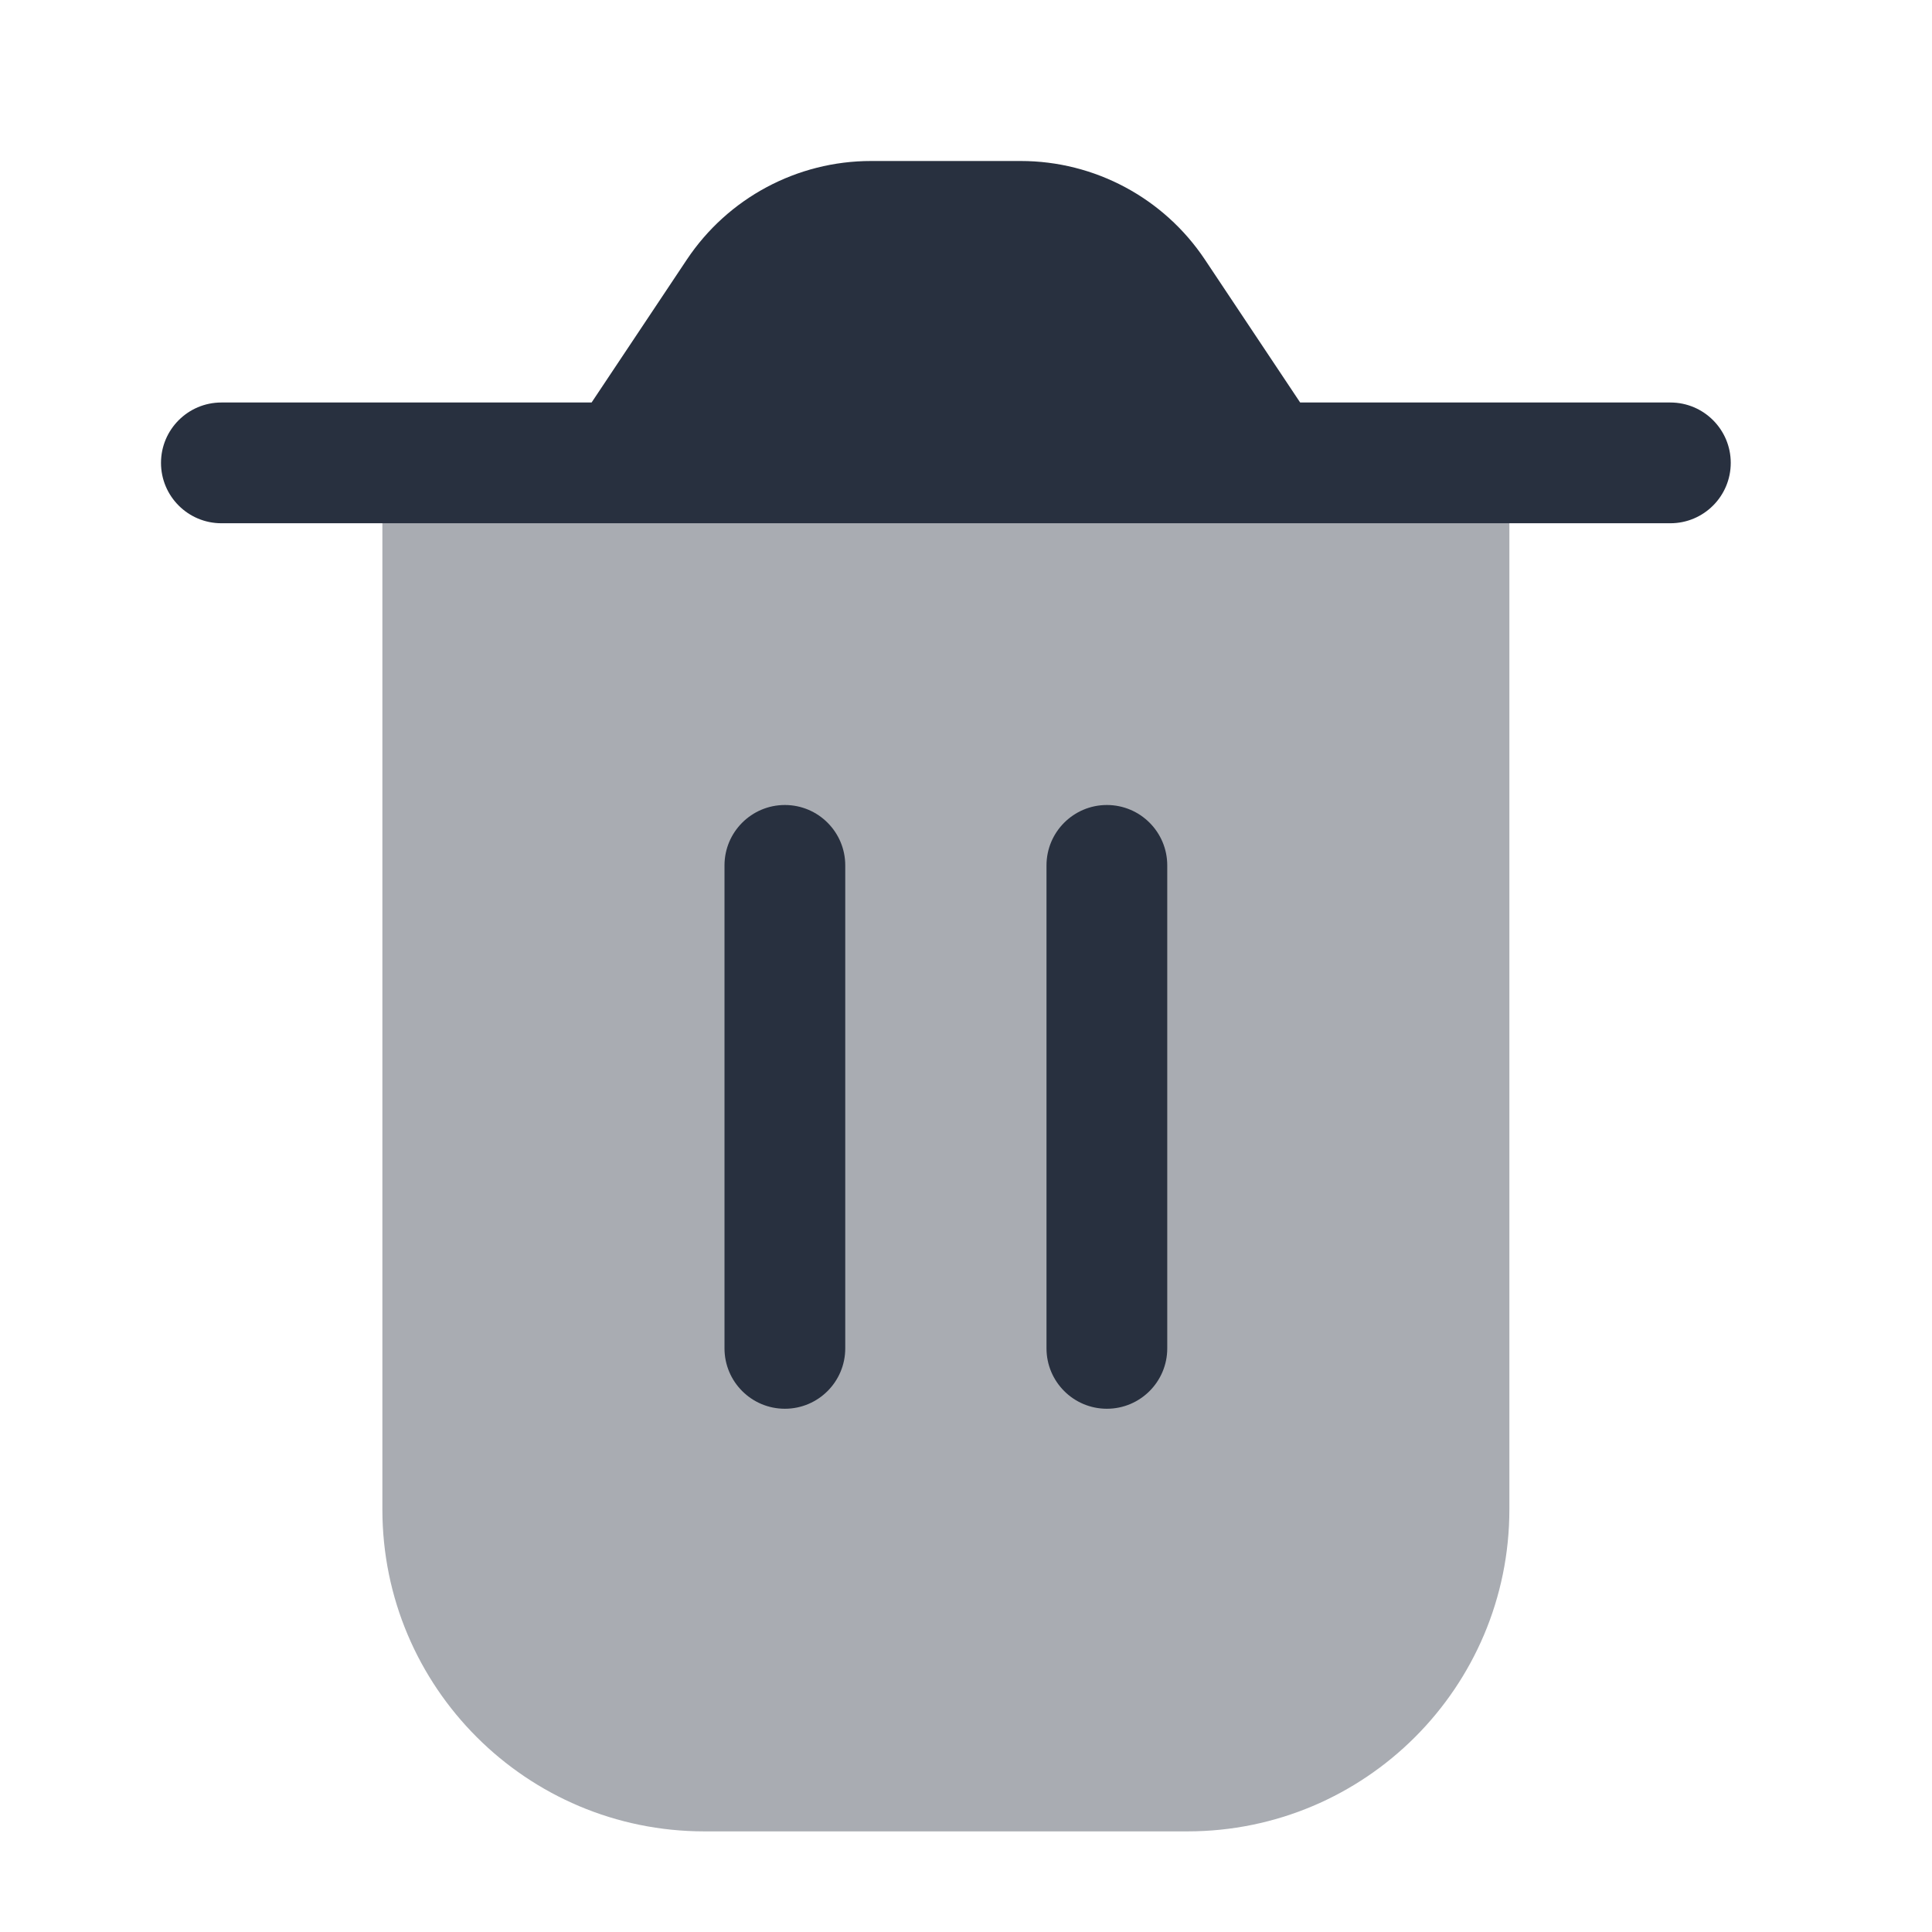
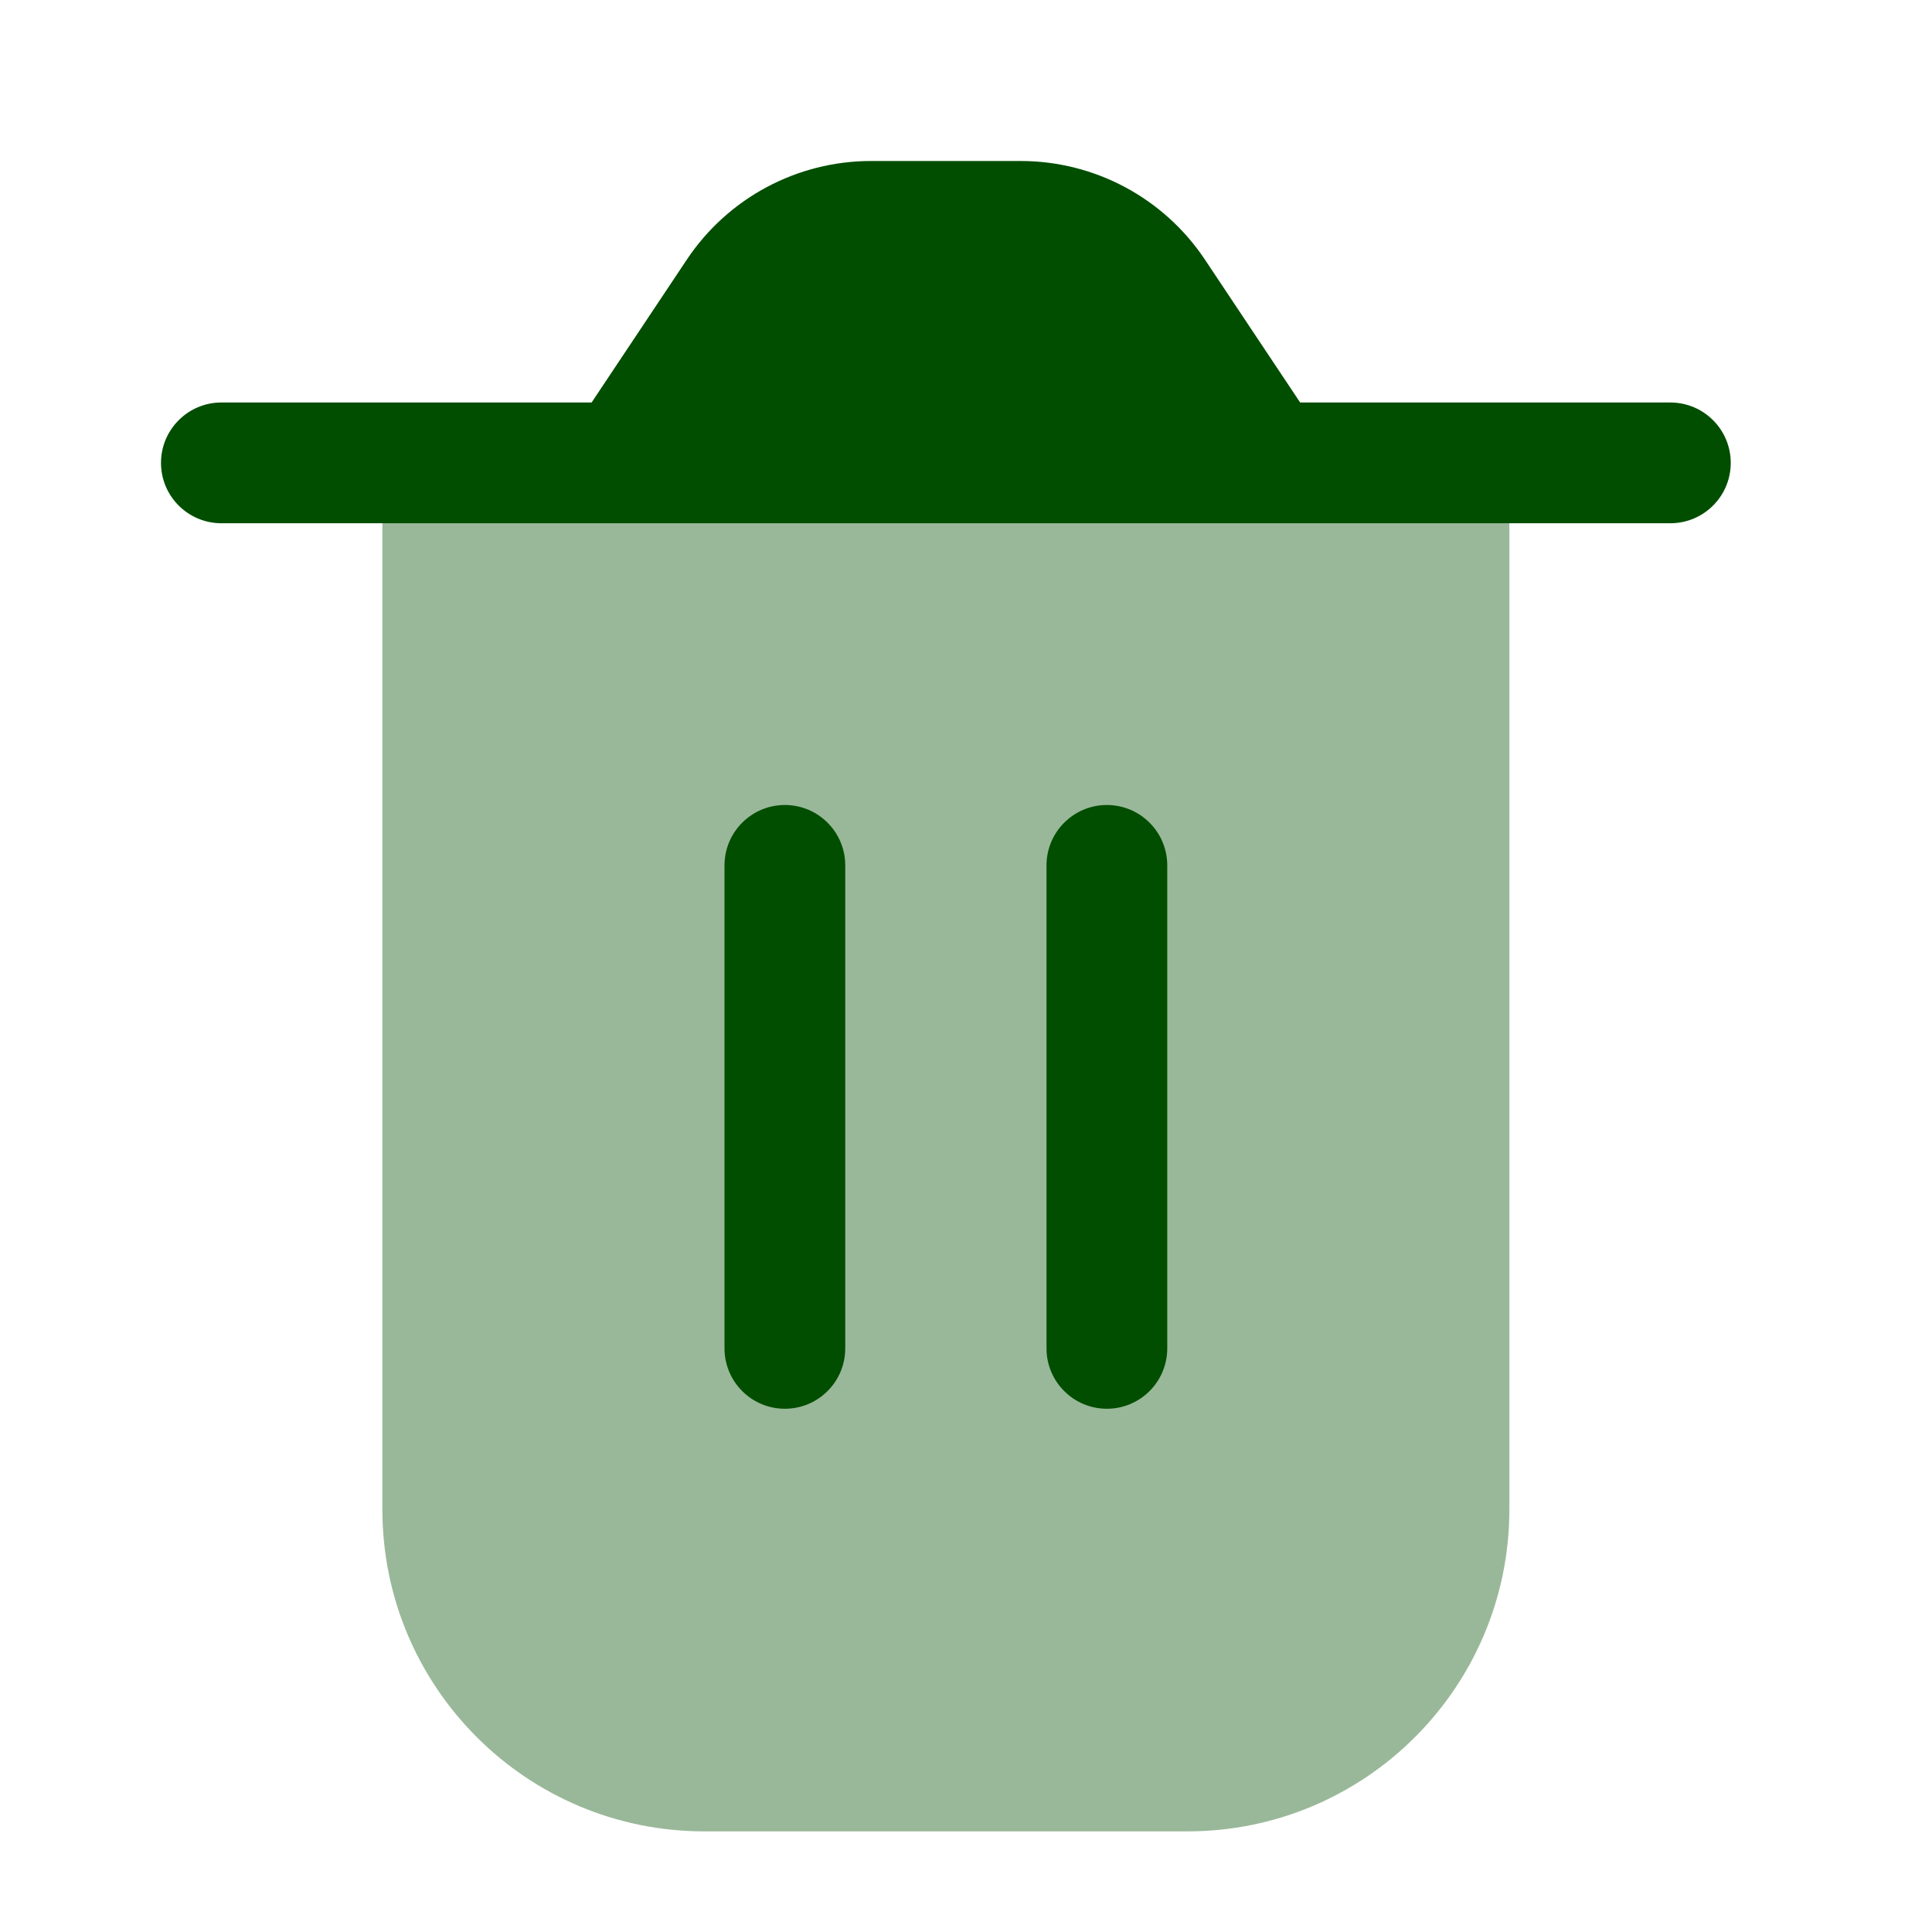
<svg xmlns="http://www.w3.org/2000/svg" width="24" height="24" viewBox="0 0 24 24" fill="none">
-   <path opacity="0.4" d="M14.75 22.75H8.75C6.541 22.75 4.75 20.959 4.75 18.75V5.75H18.75V18.75C18.75 20.959 16.959 22.75 14.75 22.75Z" fill="#28303F" />
-   <path fill-rule="evenodd" clip-rule="evenodd" d="M13.75 10C14.164 10 14.5 10.336 14.5 10.75L14.5 16.75C14.5 17.164 14.164 17.5 13.75 17.5C13.336 17.5 13 17.164 13 16.75L13 10.75C13 10.336 13.336 10 13.75 10Z" fill="#28303F" />
-   <path fill-rule="evenodd" clip-rule="evenodd" d="M9.75 10C10.164 10 10.5 10.336 10.5 10.75L10.5 16.75C10.5 17.164 10.164 17.5 9.75 17.5C9.336 17.5 9 17.164 9 16.75L9 10.75C9 10.336 9.336 10 9.75 10Z" fill="#28303F" />
-   <path fill-rule="evenodd" clip-rule="evenodd" d="M8.532 3.225C9.042 2.46 9.901 2 10.82 2H12.68C13.599 2 14.458 2.46 14.968 3.225L16.151 5H20.75C21.164 5 21.5 5.336 21.5 5.75C21.5 6.164 21.164 6.5 20.75 6.5H2.75C2.336 6.5 2 6.164 2 5.75C2 5.336 2.336 5 2.75 5H7.349L8.532 3.225Z" fill="#28303F" />
+   <path opacity="0.4" d="M14.75 22.75H8.75C6.541 22.75 4.75 20.959 4.75 18.75V5.75H18.75V18.75C18.75 20.959 16.959 22.75 14.75 22.75Z" fill="#014E00" />
+   <path fill-rule="evenodd" clip-rule="evenodd" d="M13.75 10C14.164 10 14.5 10.336 14.5 10.75L14.5 16.75C14.5 17.164 14.164 17.5 13.75 17.5C13.336 17.5 13 17.164 13 16.75L13 10.75C13 10.336 13.336 10 13.75 10Z" fill="#014E00" />
+   <path fill-rule="evenodd" clip-rule="evenodd" d="M9.75 10C10.164 10 10.5 10.336 10.5 10.75L10.5 16.75C10.5 17.164 10.164 17.5 9.75 17.5C9.336 17.5 9 17.164 9 16.75L9 10.75C9 10.336 9.336 10 9.75 10Z" fill="#014E00" />
+   <path fill-rule="evenodd" clip-rule="evenodd" d="M8.532 3.225C9.042 2.46 9.901 2 10.82 2H12.68C13.599 2 14.458 2.46 14.968 3.225L16.151 5H20.75C21.164 5 21.5 5.336 21.5 5.75C21.5 6.164 21.164 6.5 20.75 6.5H2.75C2.336 6.5 2 6.164 2 5.75C2 5.336 2.336 5 2.75 5H7.349L8.532 3.225Z" fill="#014E00" />
</svg>
